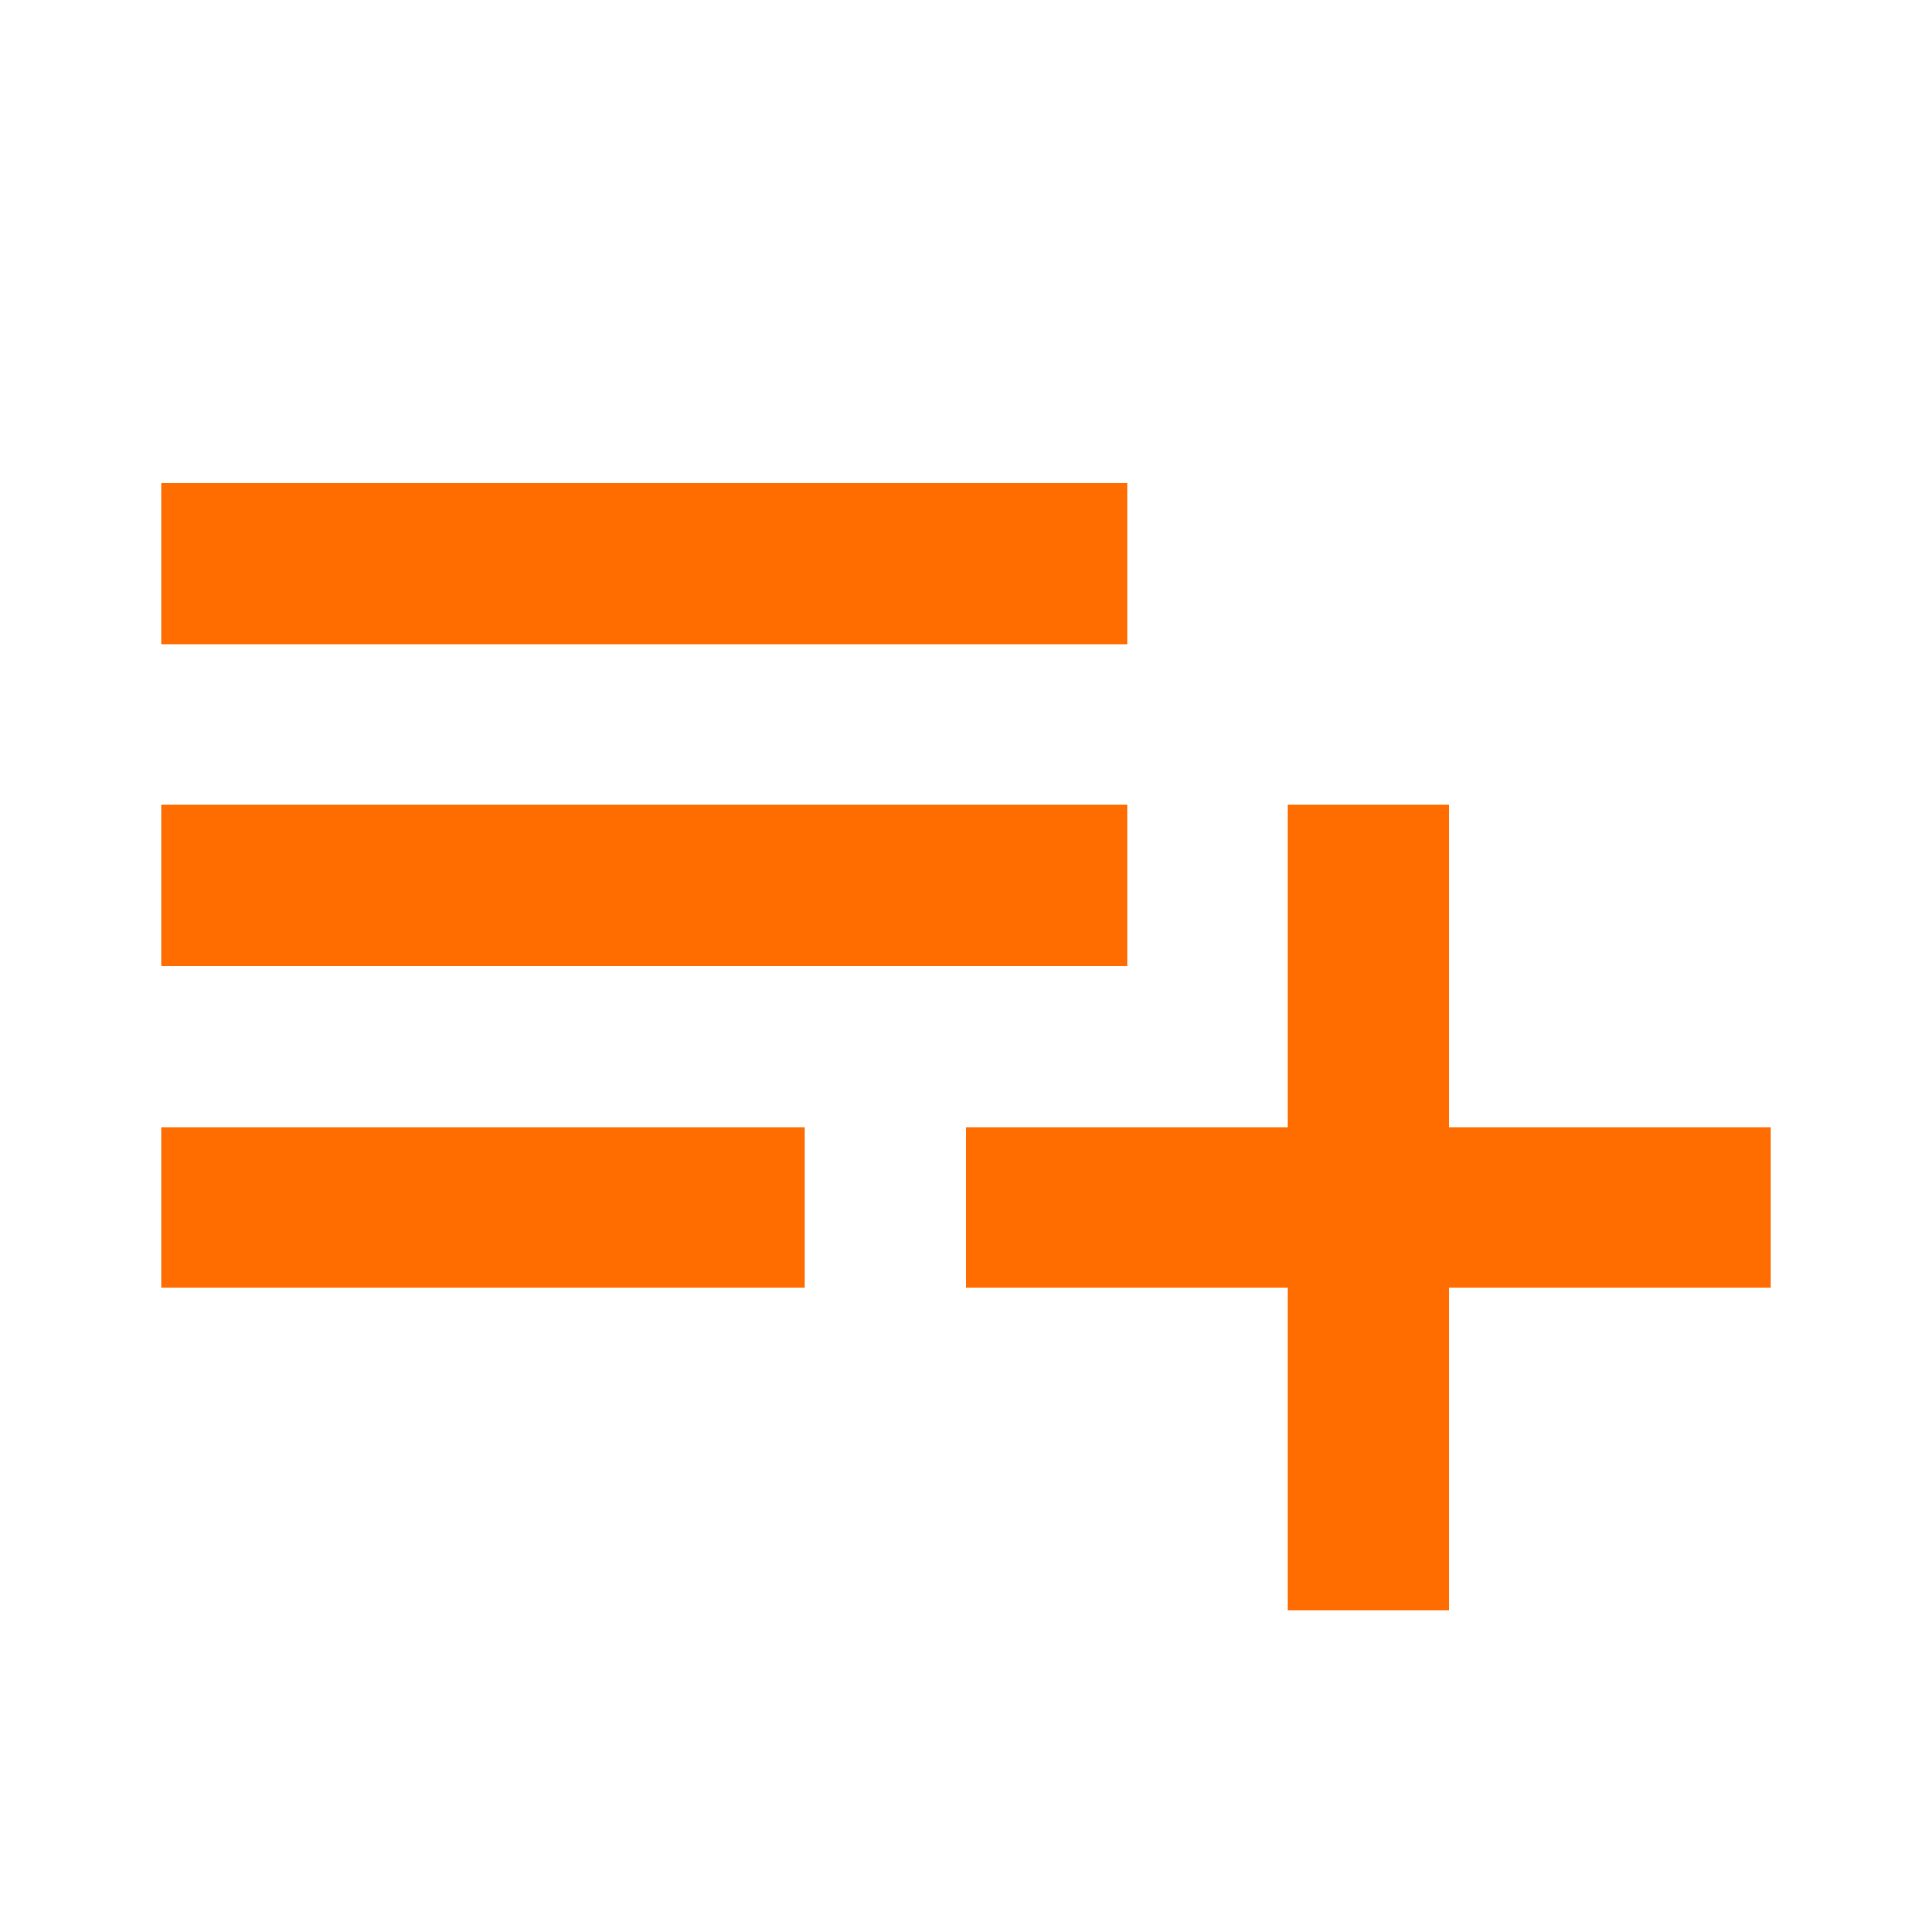
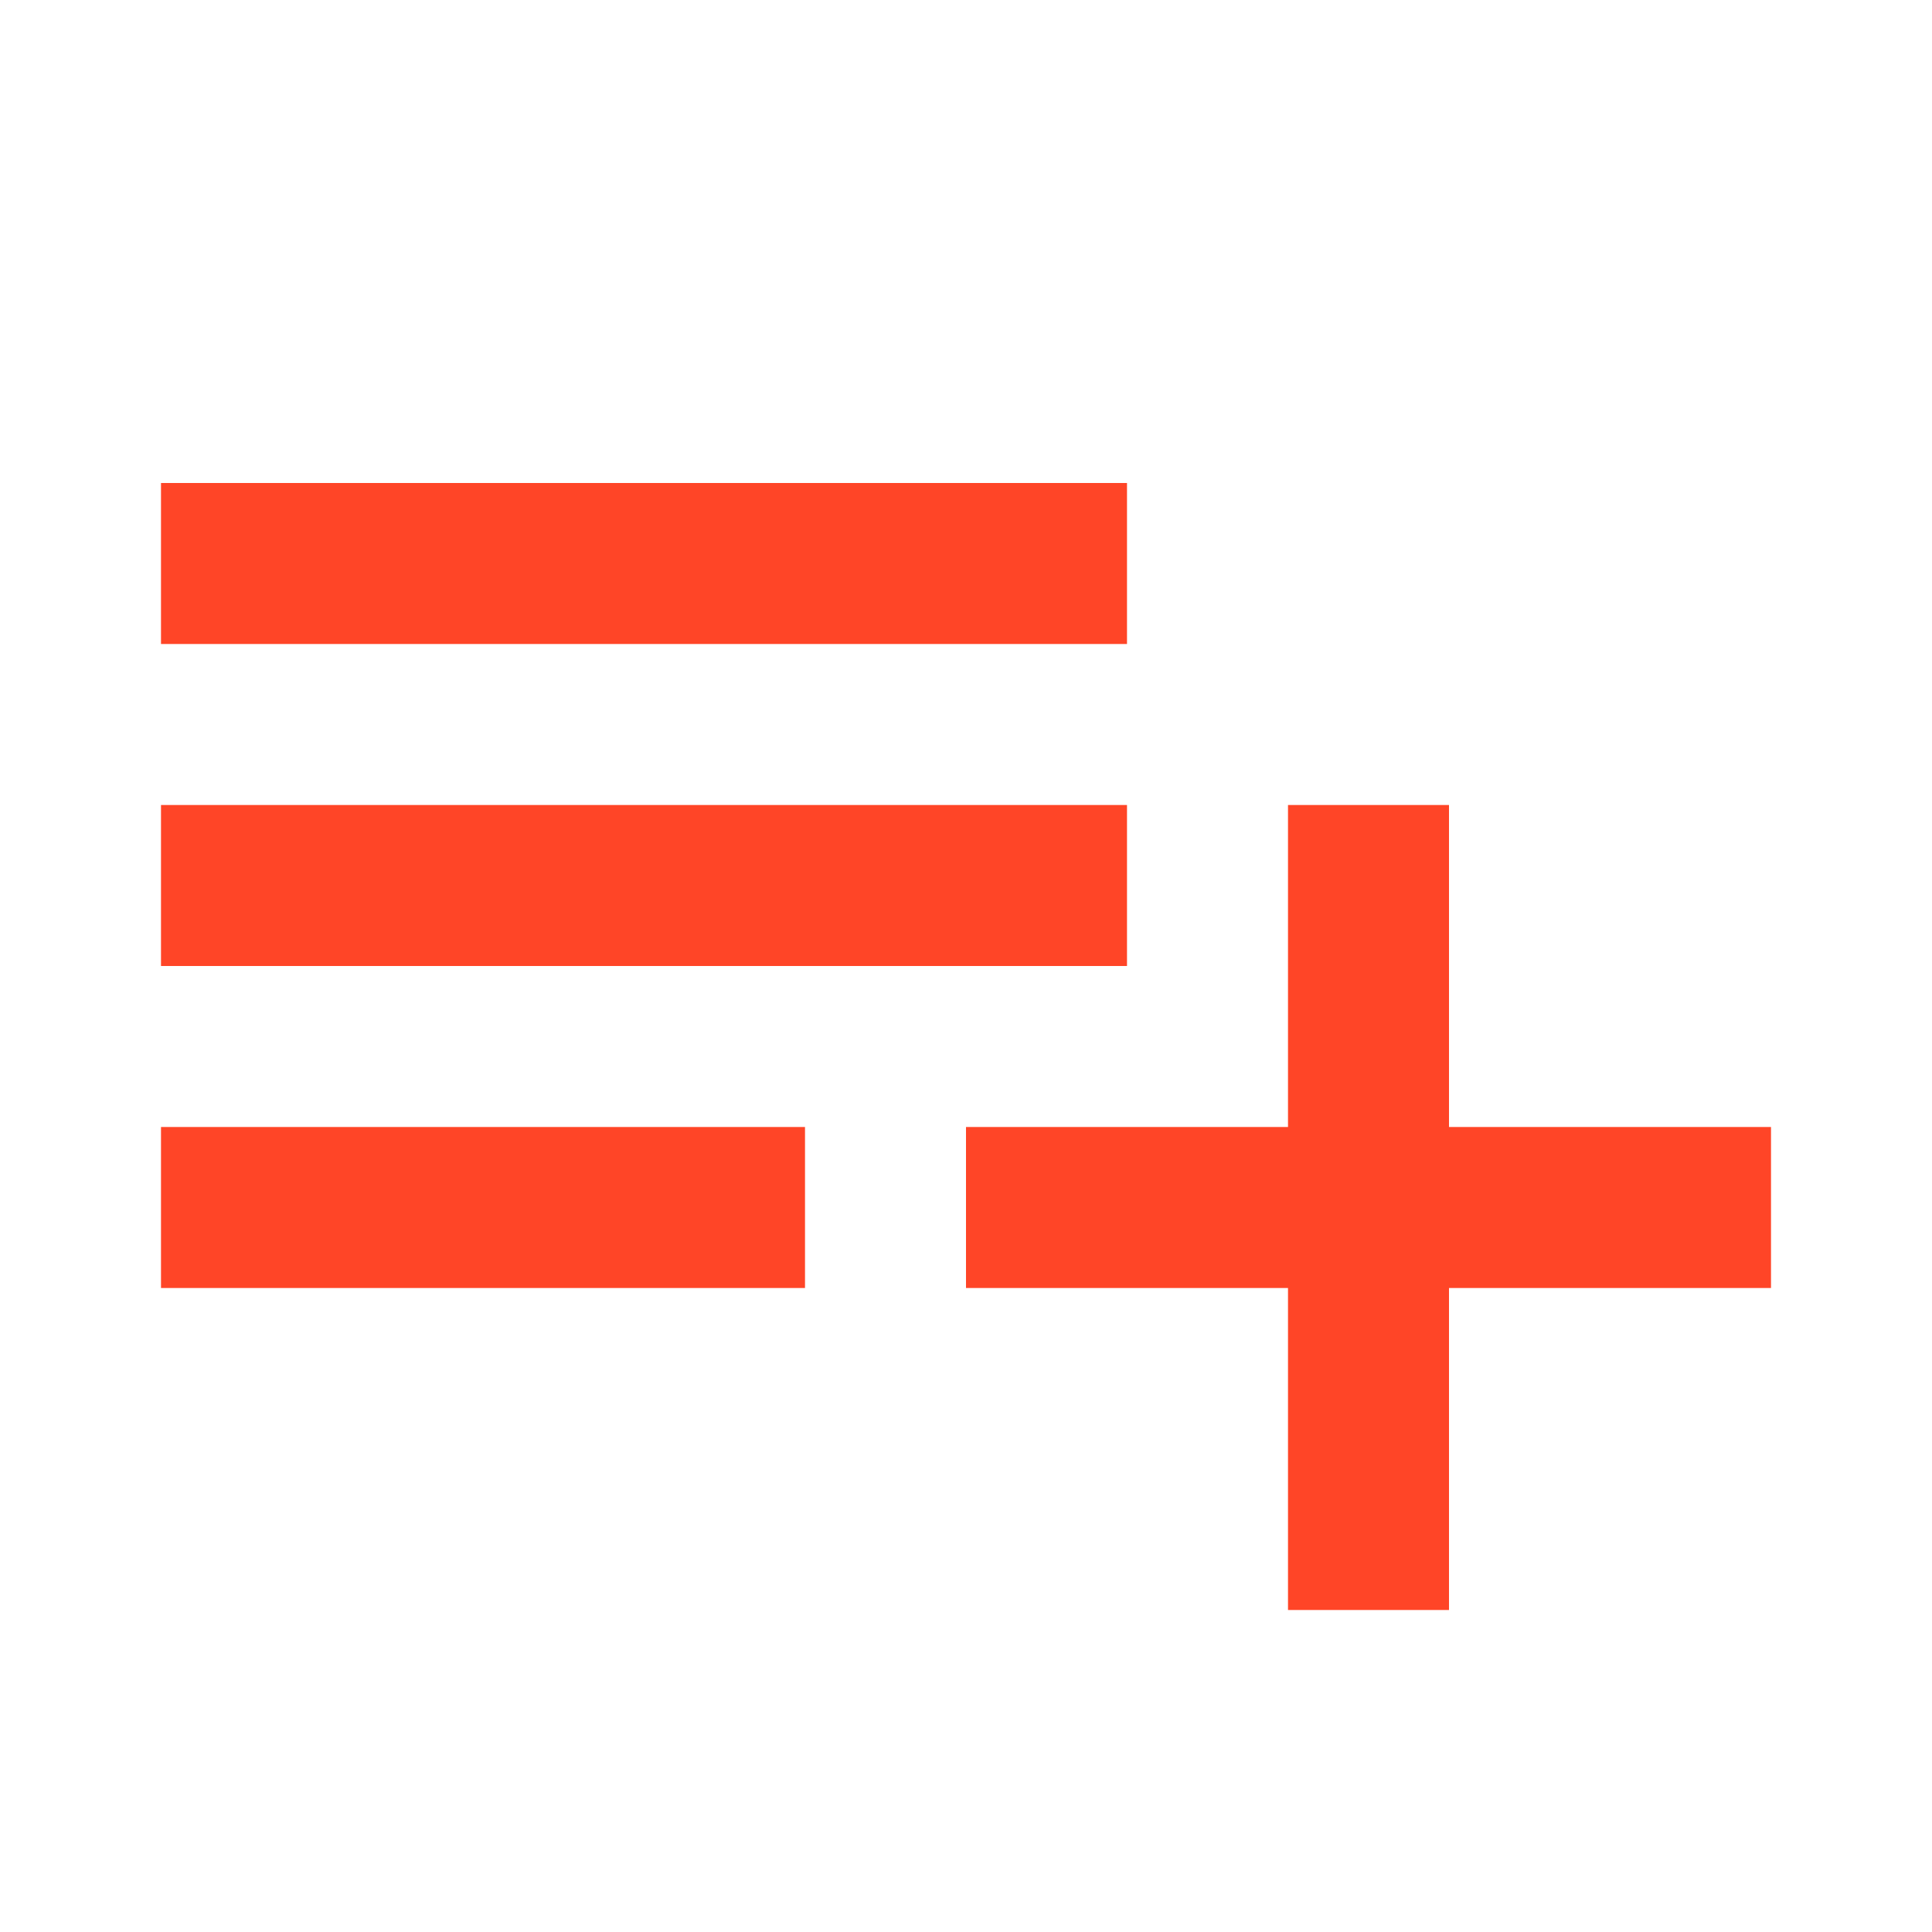
<svg xmlns="http://www.w3.org/2000/svg" height="24" viewBox="0 0 24 24" width="24">
  <path d="M0 0h24v24H0z" fill="none" />
-   <path d="M14 10H2v2h12v-2zm0-4H2v2h12V6zm4 8v-4h-2v4h-4v2h4v4h2v-4h4v-2h-4zM2 16h8v-2H2v2z" fill="#ff6d00" />
+   <path d="M14 10H2v2h12v-2zm0-4H2v2h12V6zm4 8v-4h-2v4h-4v2h4v4h2v-4h4v-2h-4zM2 16h8v-2H2v2z" fill="#ff4527" />
</svg>
